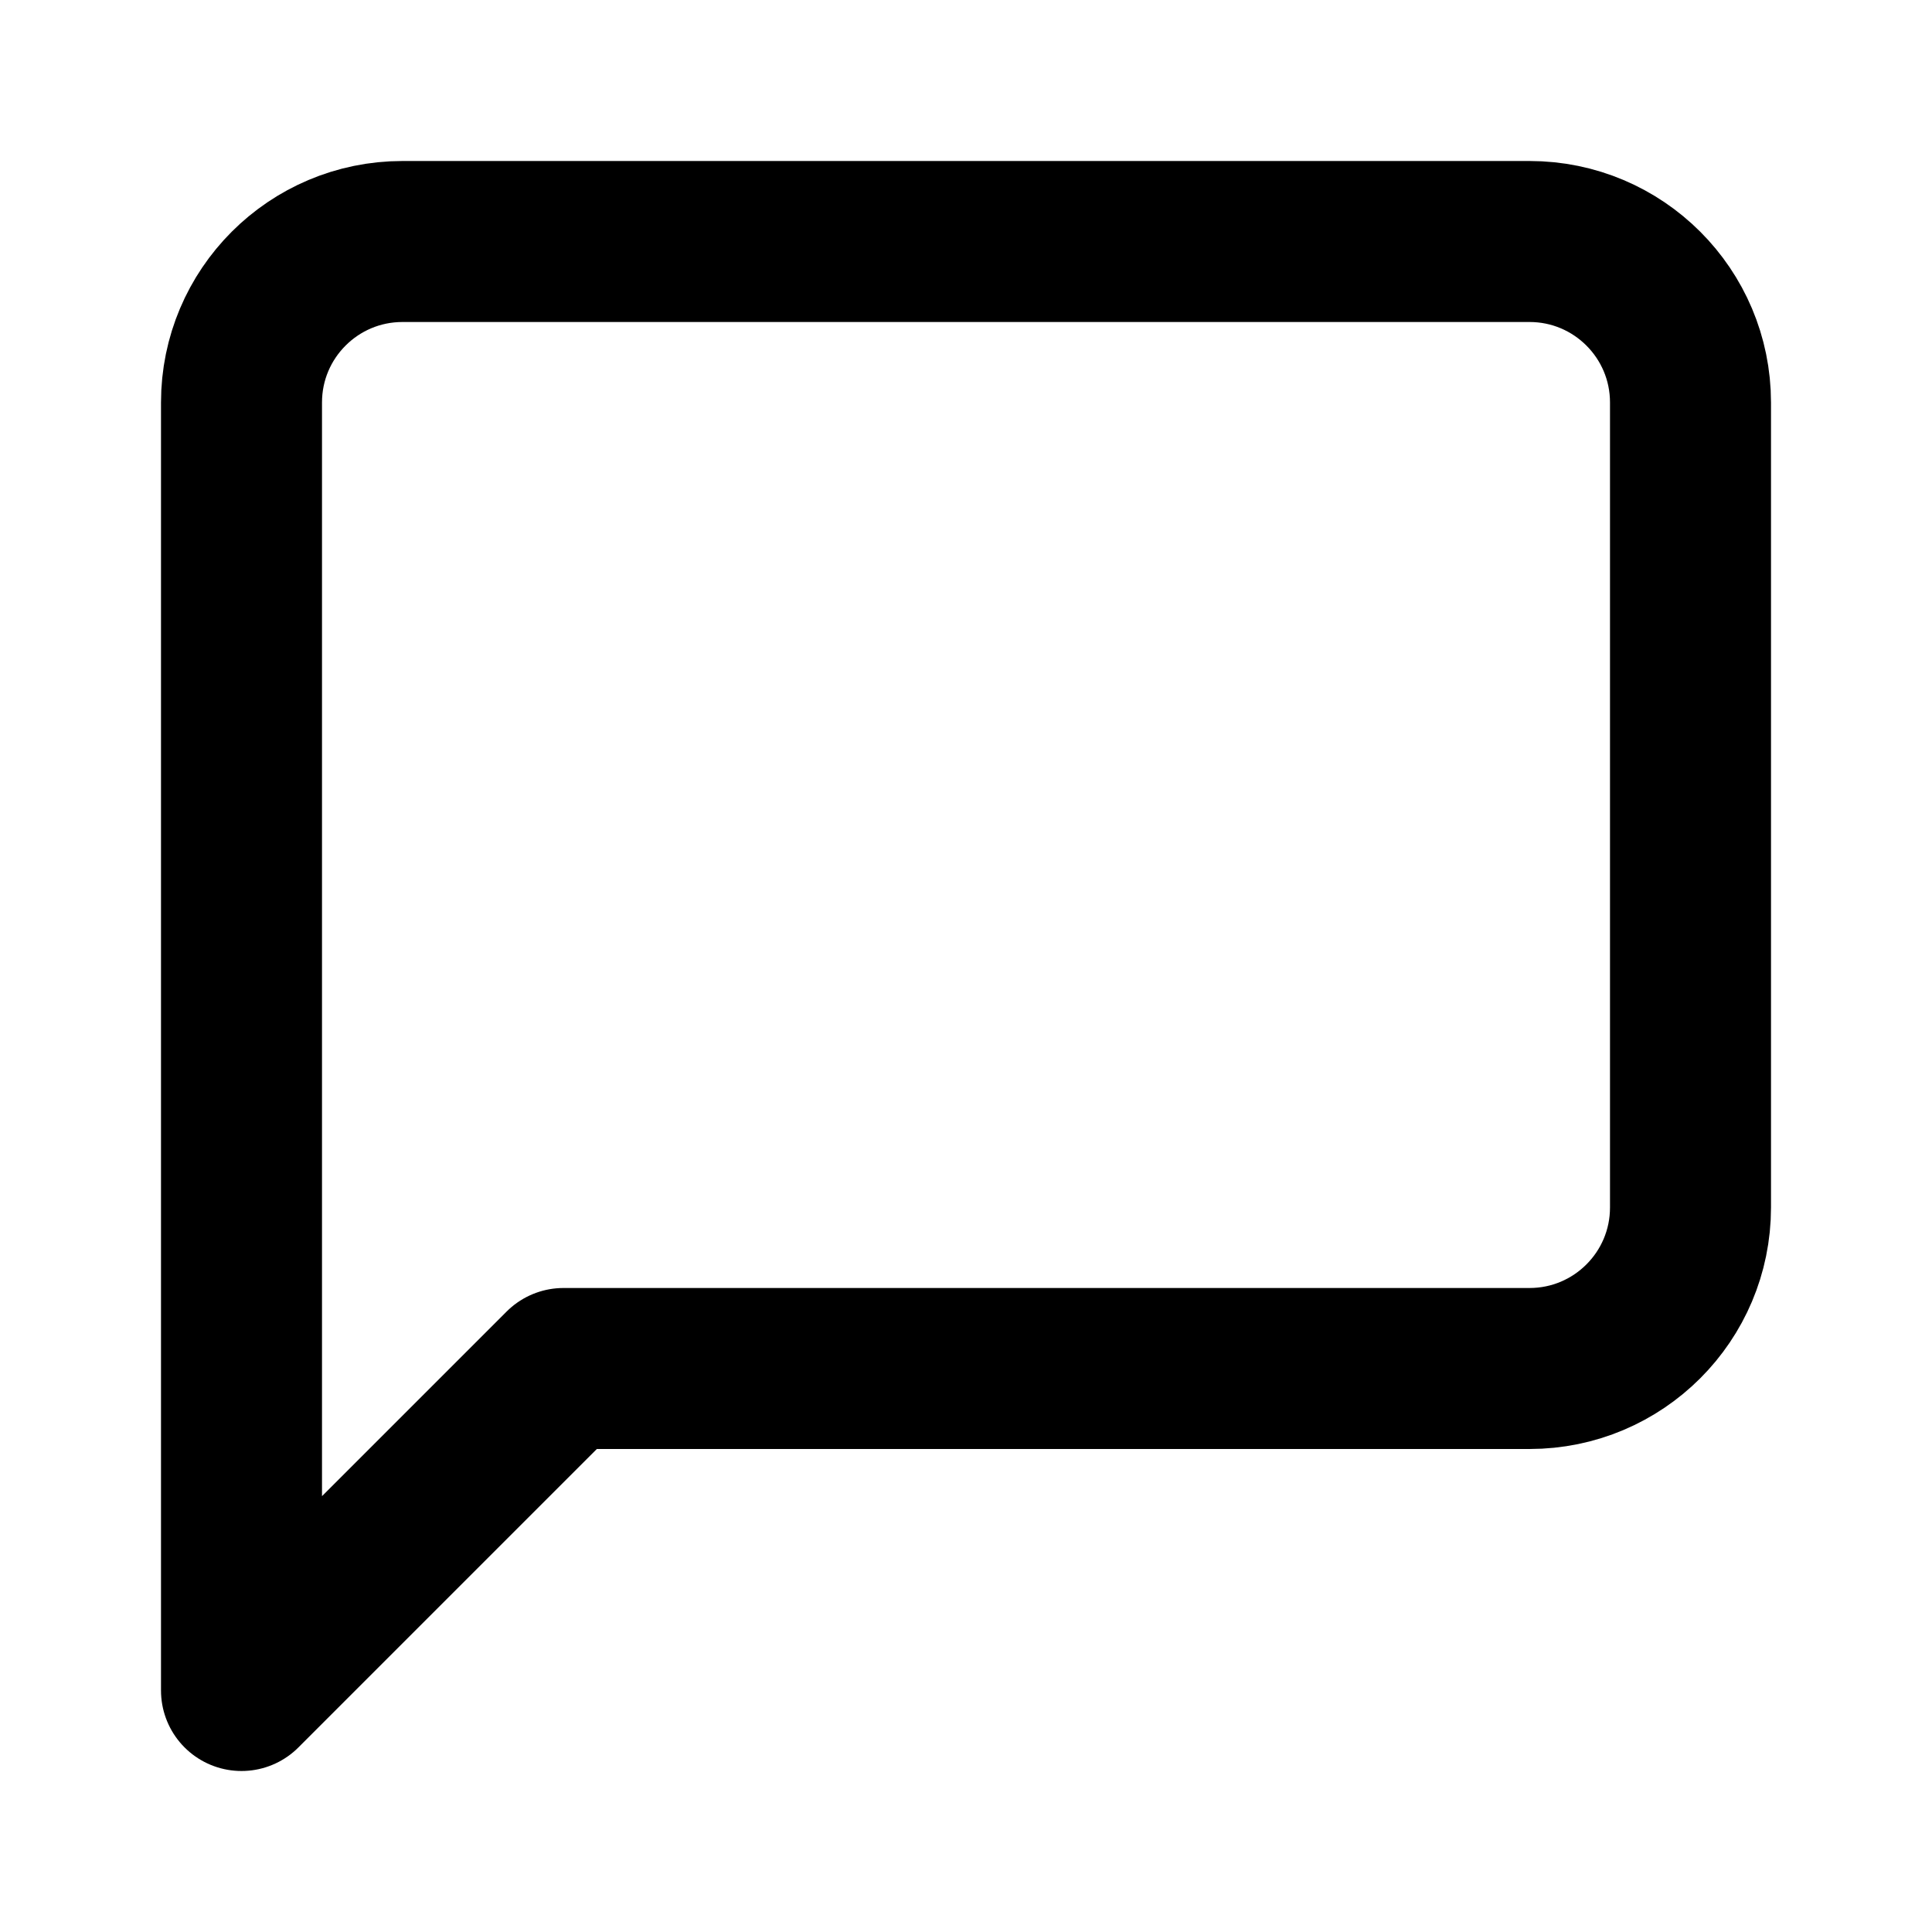
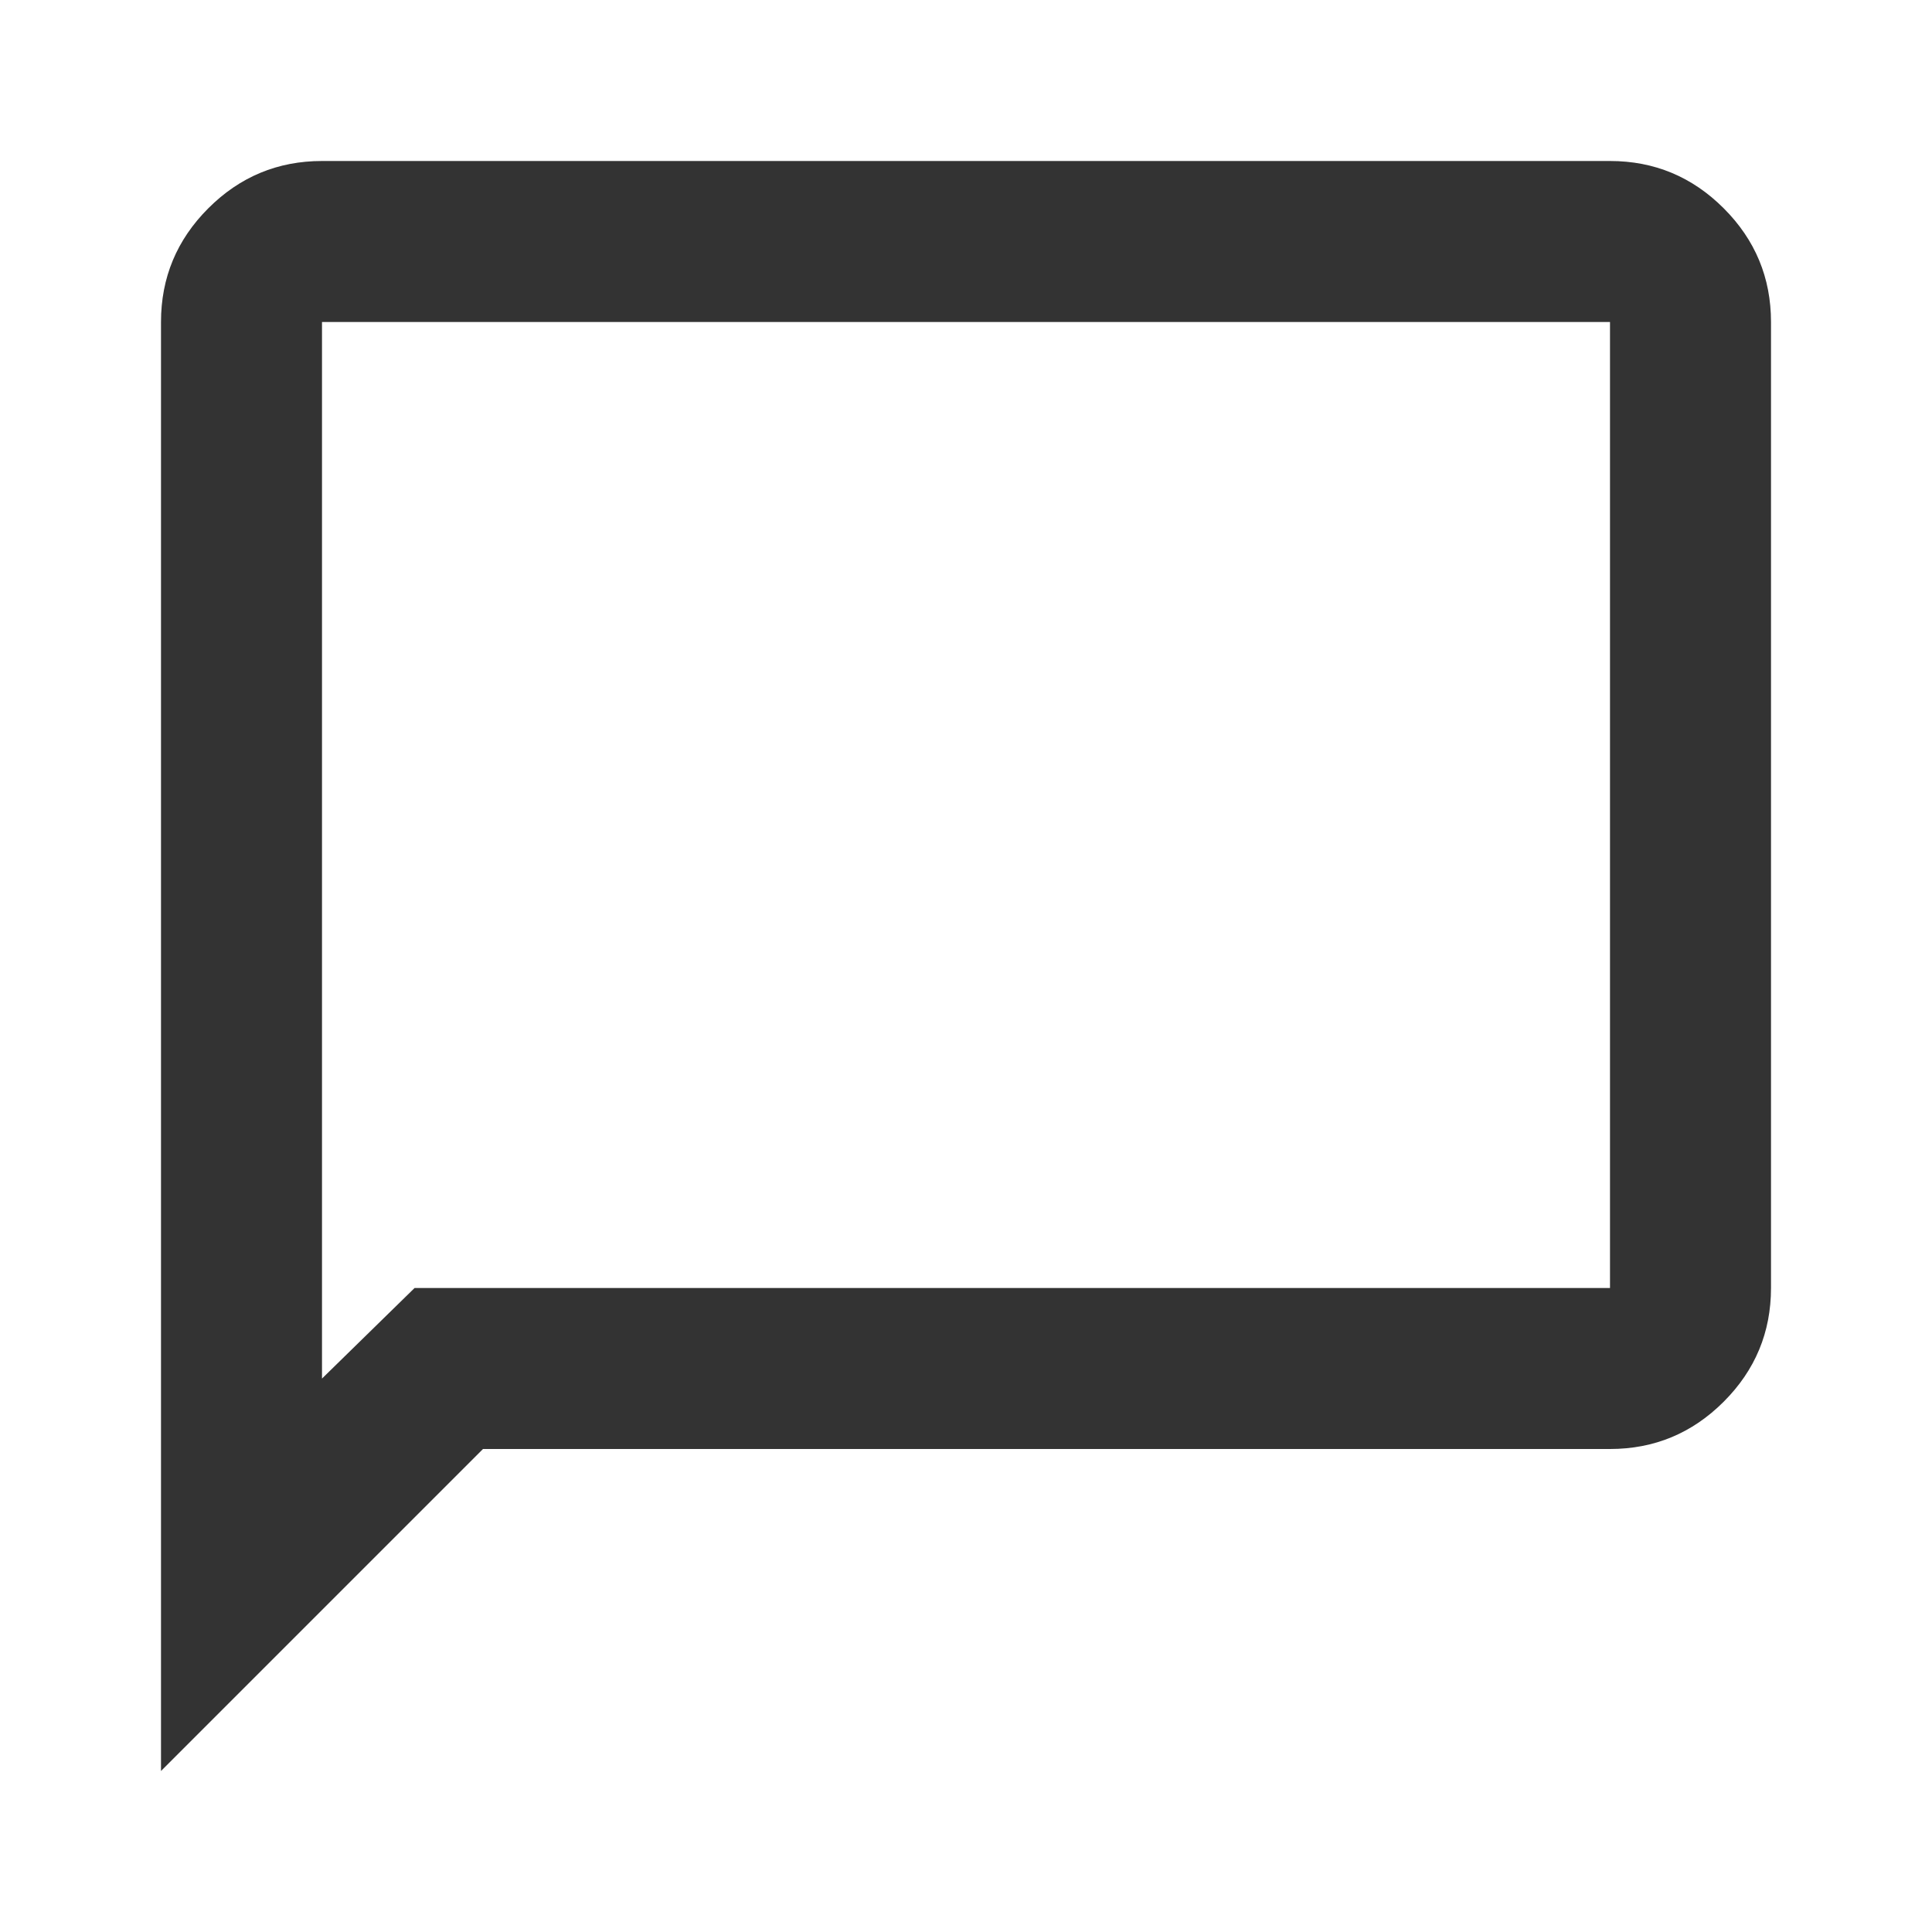
- <svg xmlns="http://www.w3.org/2000/svg" width="24" height="24" viewBox="0 0 24 24" fill="none" stroke="currentColor" stroke-width="2" stroke-linecap="round" stroke-linejoin="round" class="feather feather-message-square">
-   <path d="M21 15a2 2 0 0 1-2 2H7l-4 4V5a2 2 0 0 1 2-2h14a2 2 0 0 1 2 2z" />
+ <svg xmlns="http://www.w3.org/2000/svg" height="24px" viewBox="0 -960 960 960" width="24px" fill="#333333">
+   <path d="M80-80v-720q0-33 23.5-56.5T160-880h640q33 0 56.5 23.5T880-800v480q0 33-23.5 56.5T800-240H240L80-80Zm126-240h594v-480H160v525l46-45Zm-46 0v-480 480Z" />
</svg>
